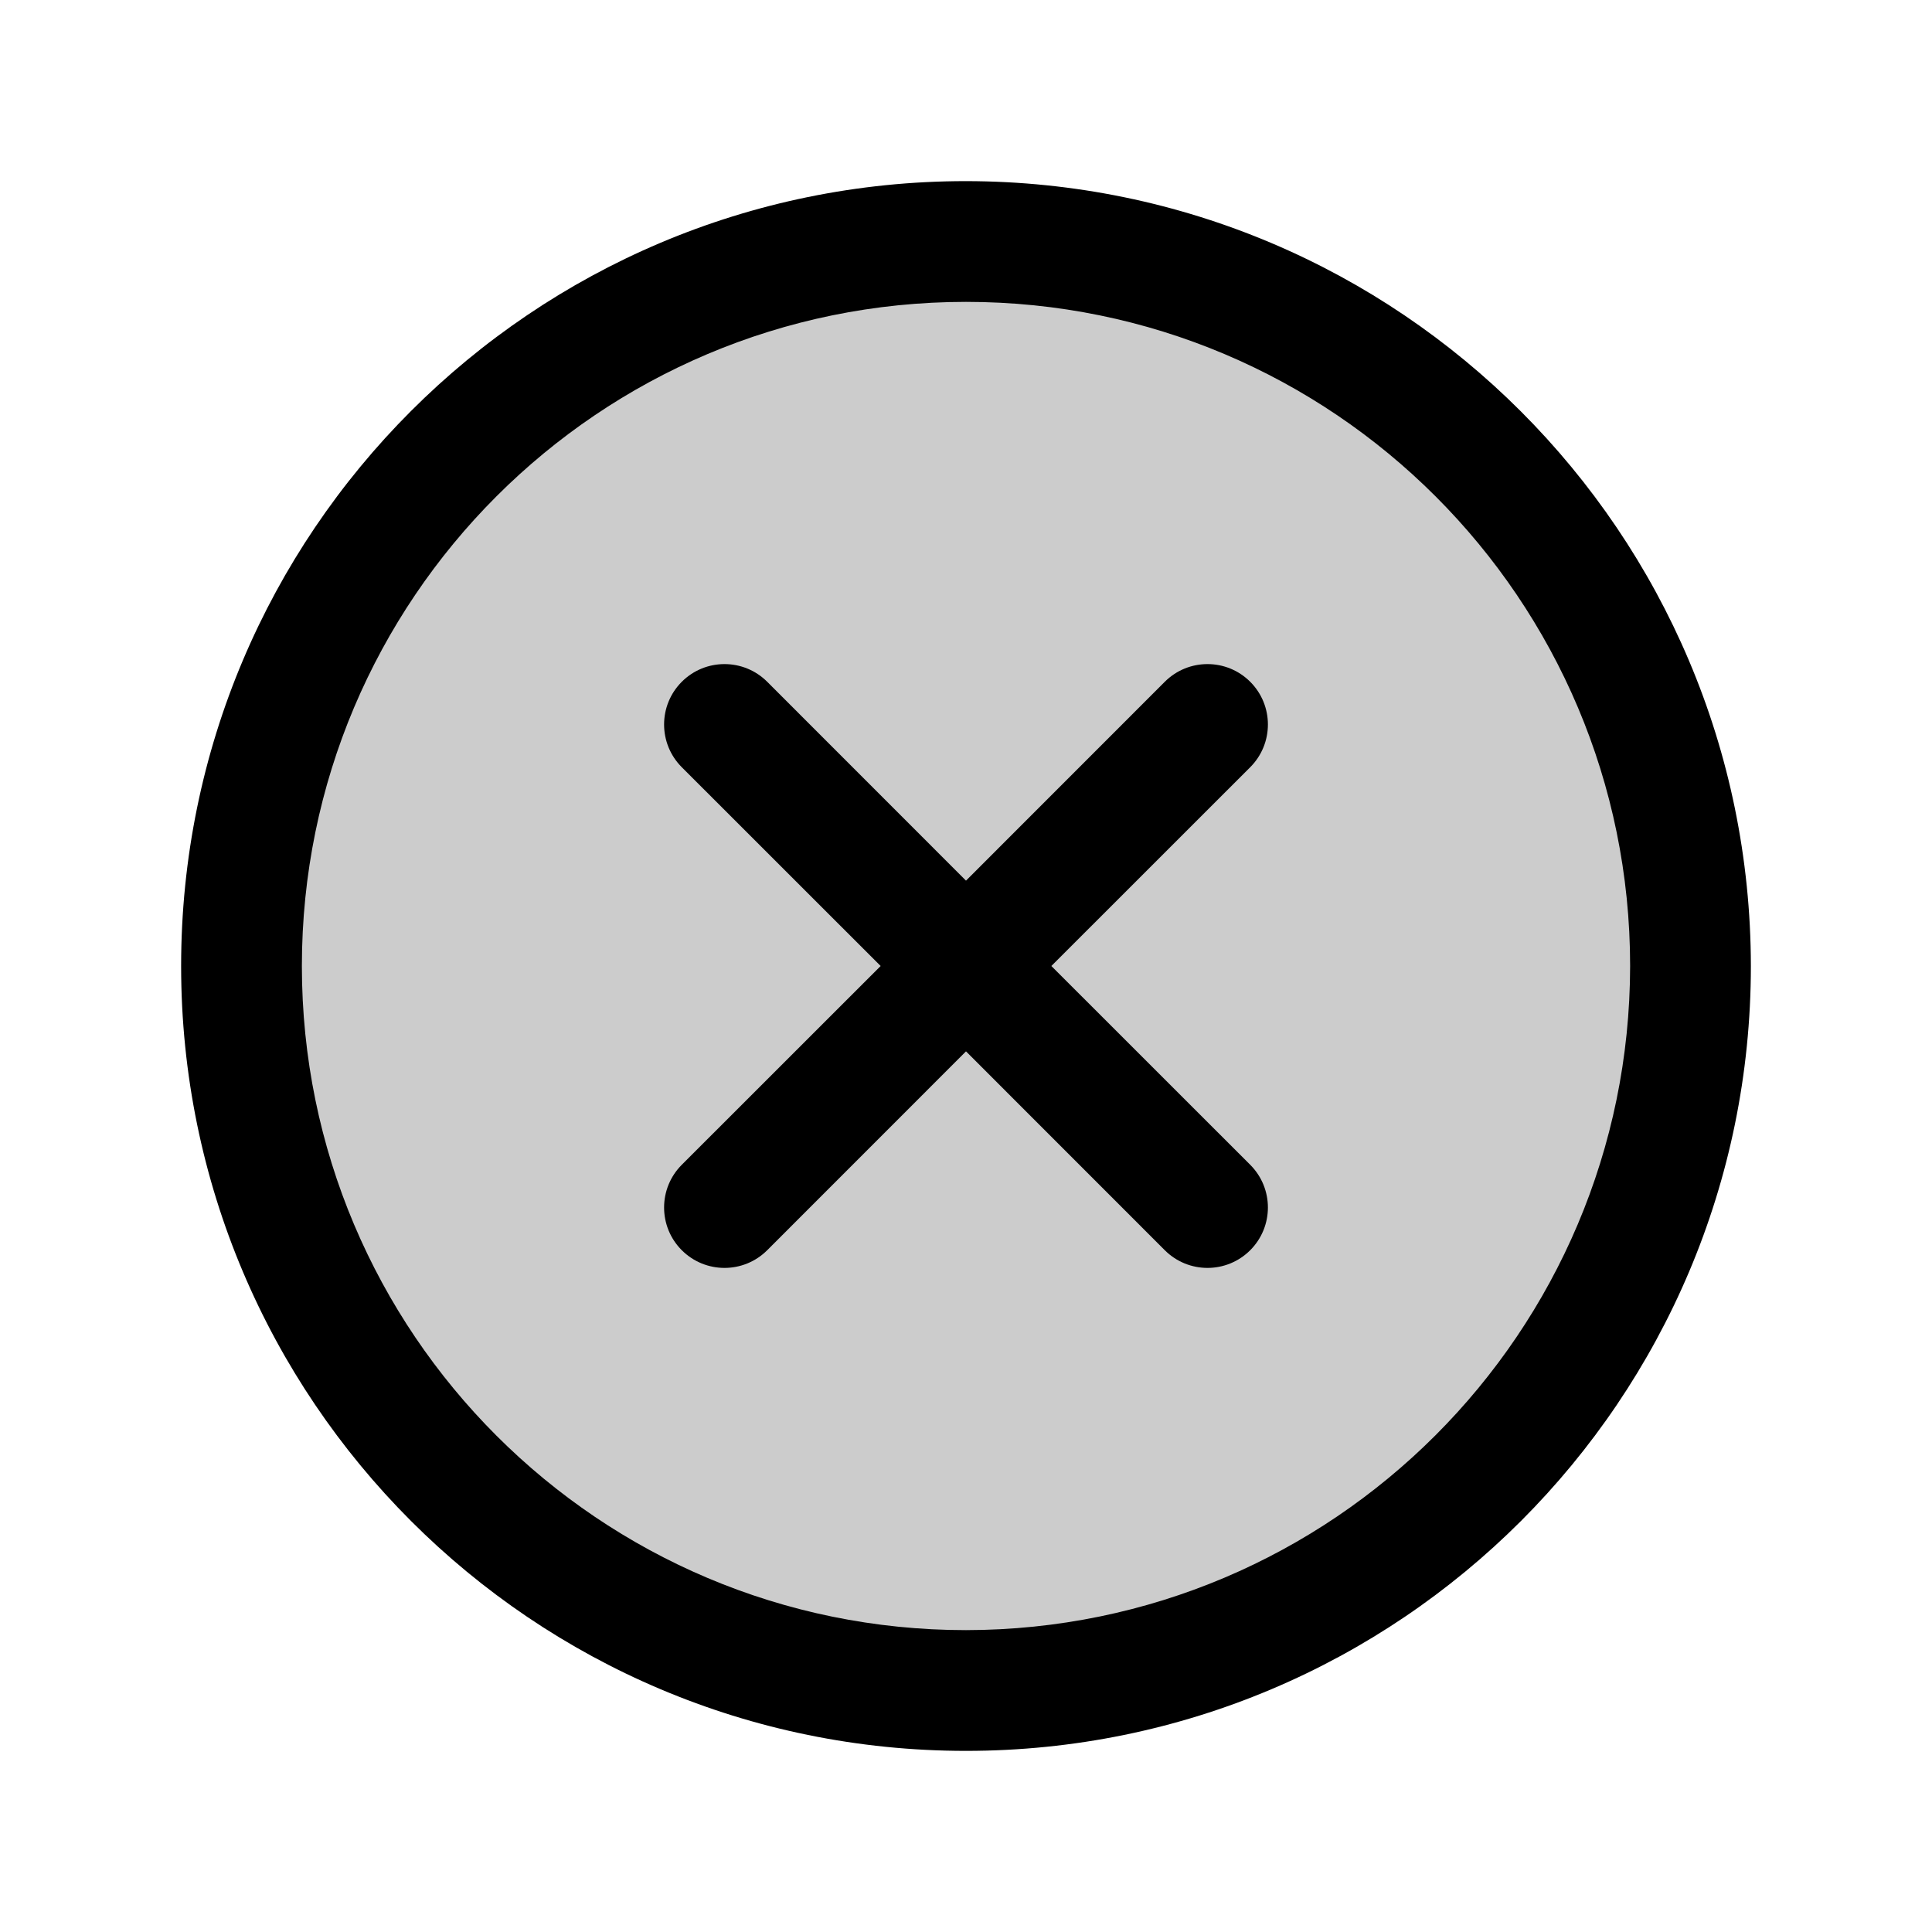
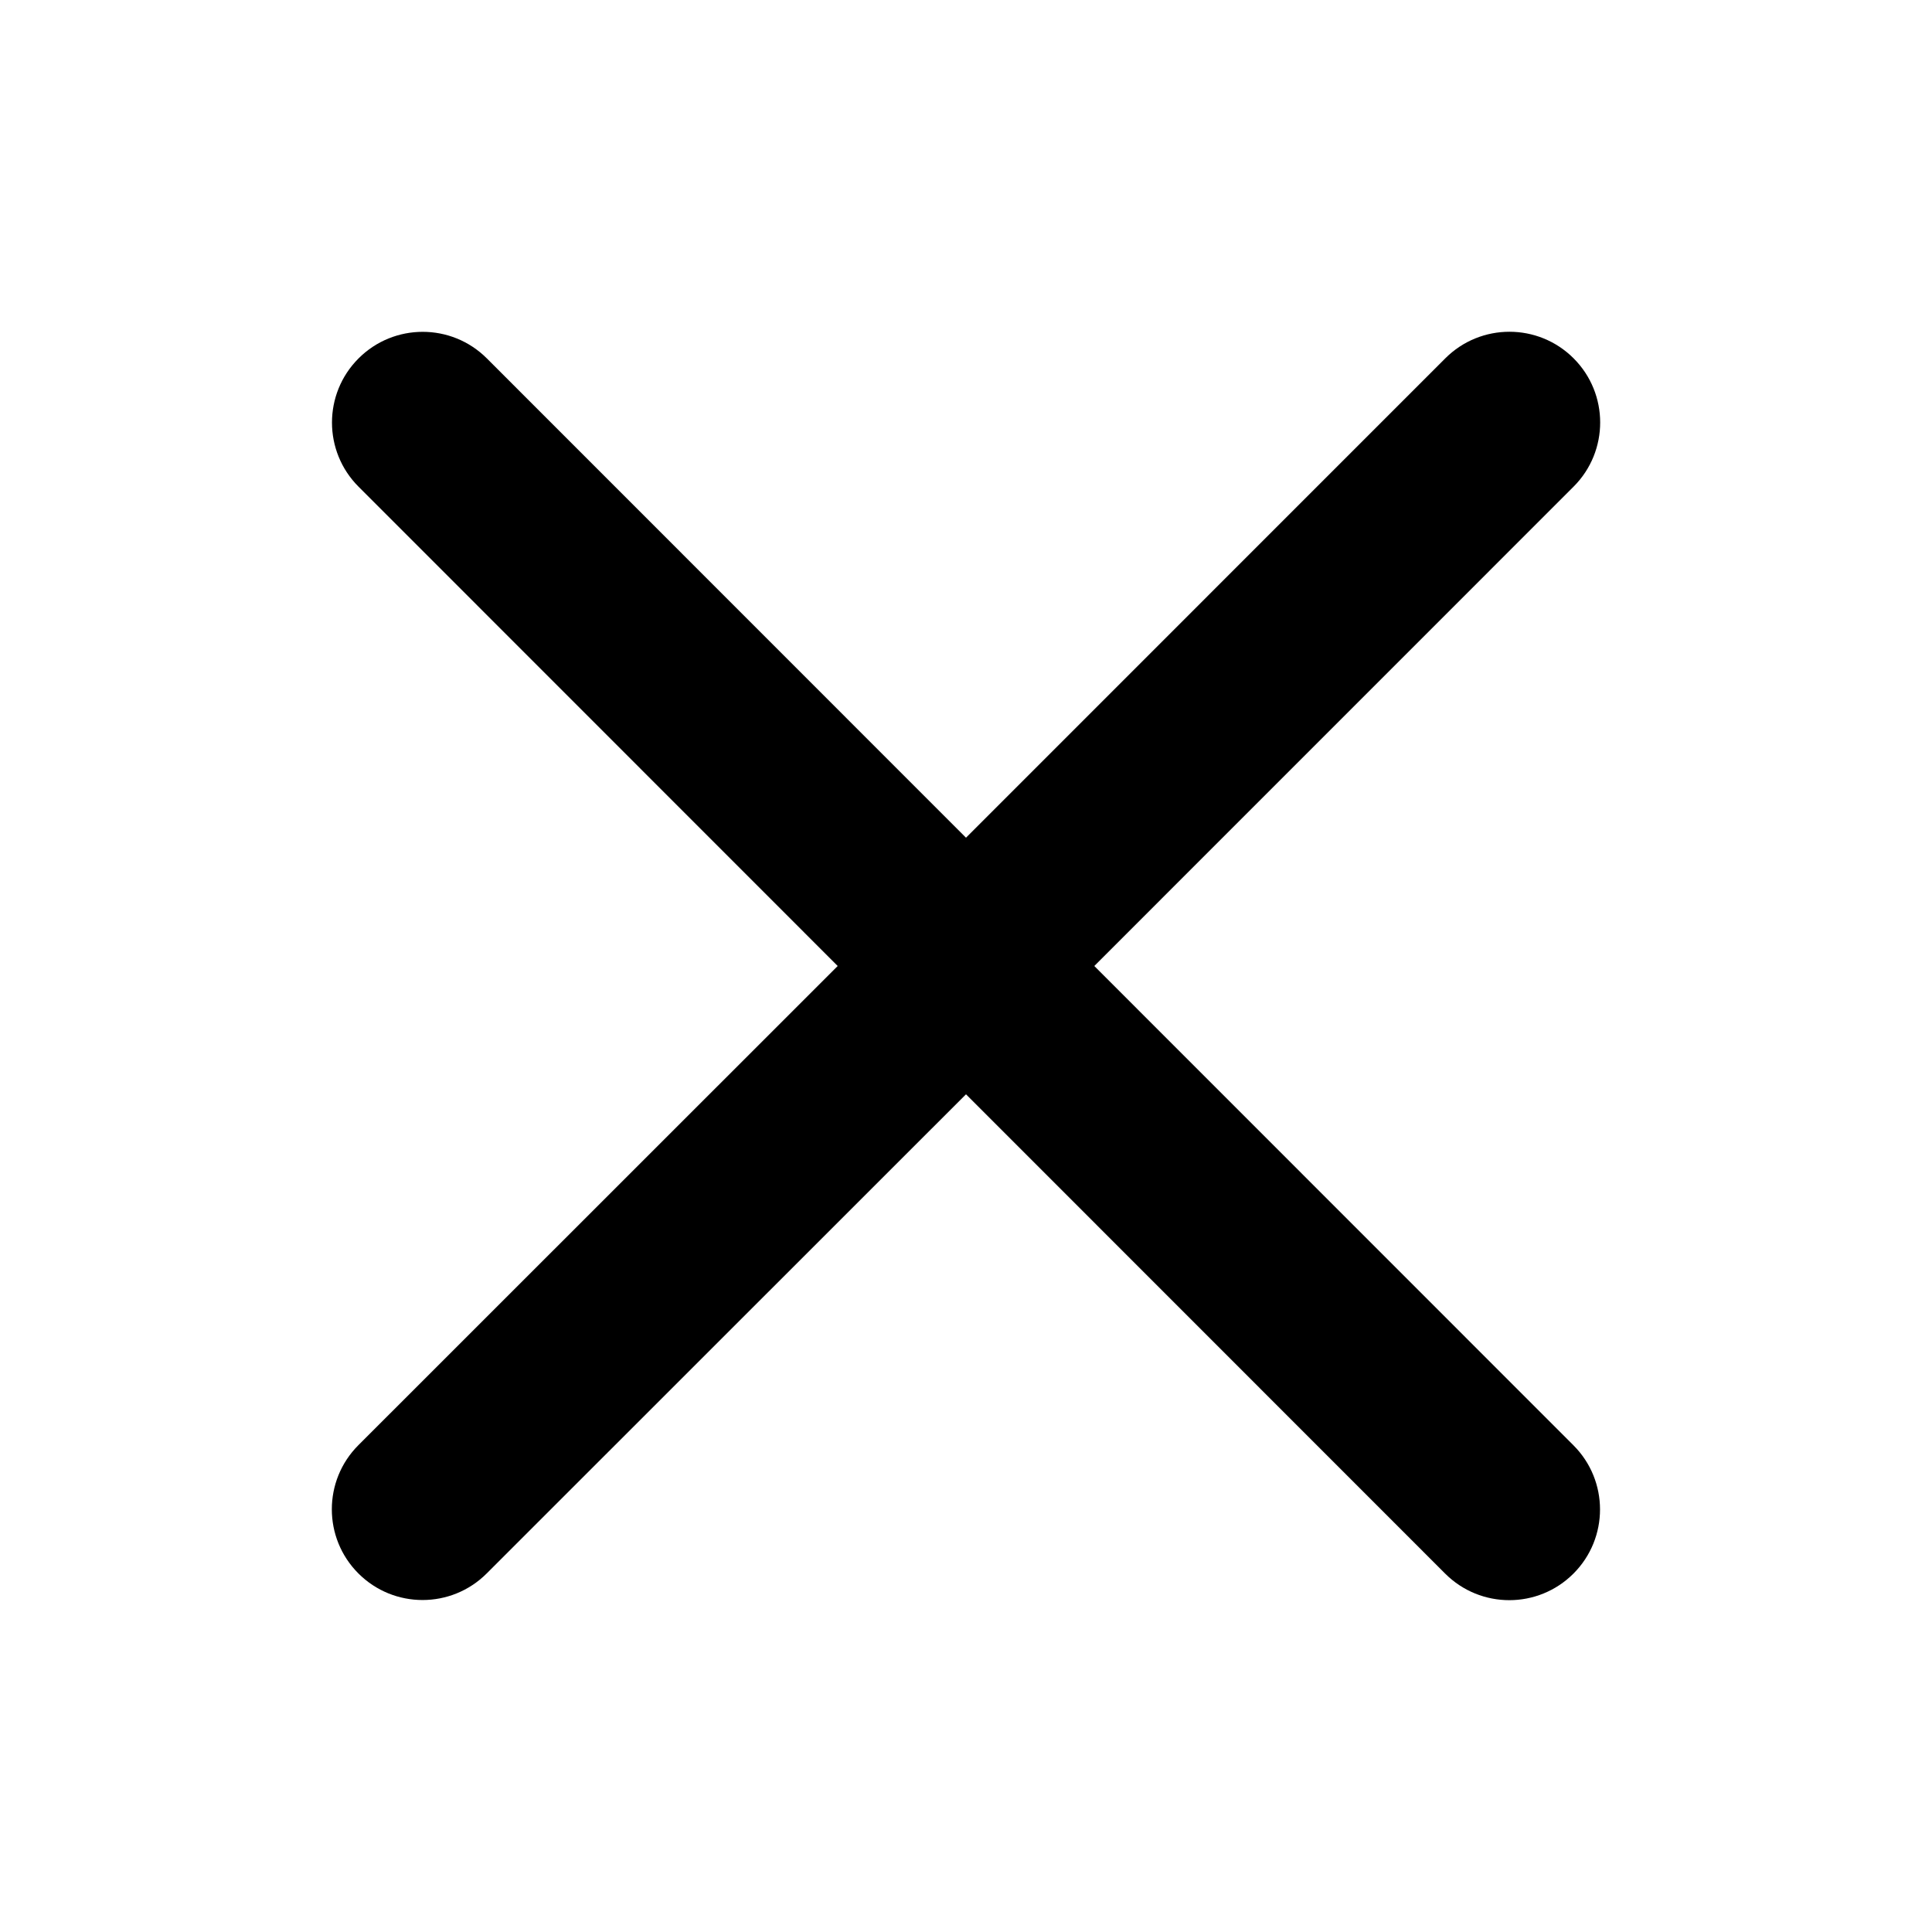
<svg xmlns="http://www.w3.org/2000/svg" width="32" height="32" fill="#000000" viewBox="0 0 256 256">
-   <path d="M224,128a96,96,0,1,1-96-96A96,96,0,0,1,224,128Z" opacity="0.2" />
-   <path d="M165.66,101.66,139.31,128l26.35,26.34a8,8,0,0,1-11.32,11.32L128,139.31l-26.34,26.35a8,8,0,0,1-11.32-11.32L116.69,128,90.34,101.66a8,8,0,0,1,11.32-11.32L128,116.69l26.34-26.35a8,8,0,0,1,11.32,11.32ZM232,128A104,104,0,1,1,128,24,104.11,104.11,0,0,1,232,128Zm-16,0a88,88,0,1,0-88,88A88.1,88.1,0,0,0,216,128Z" />
+   <path d="M208.49,191.51a12,12,0,0,1-17,17L128,145,64.49,208.49a12,12,0,0,1-17-17L111,128,47.51,64.49a12,12,0,0,1,17-17L128,111l63.51-63.52a12,12,0,0,1,17,17L145,128Z" />
</svg>
